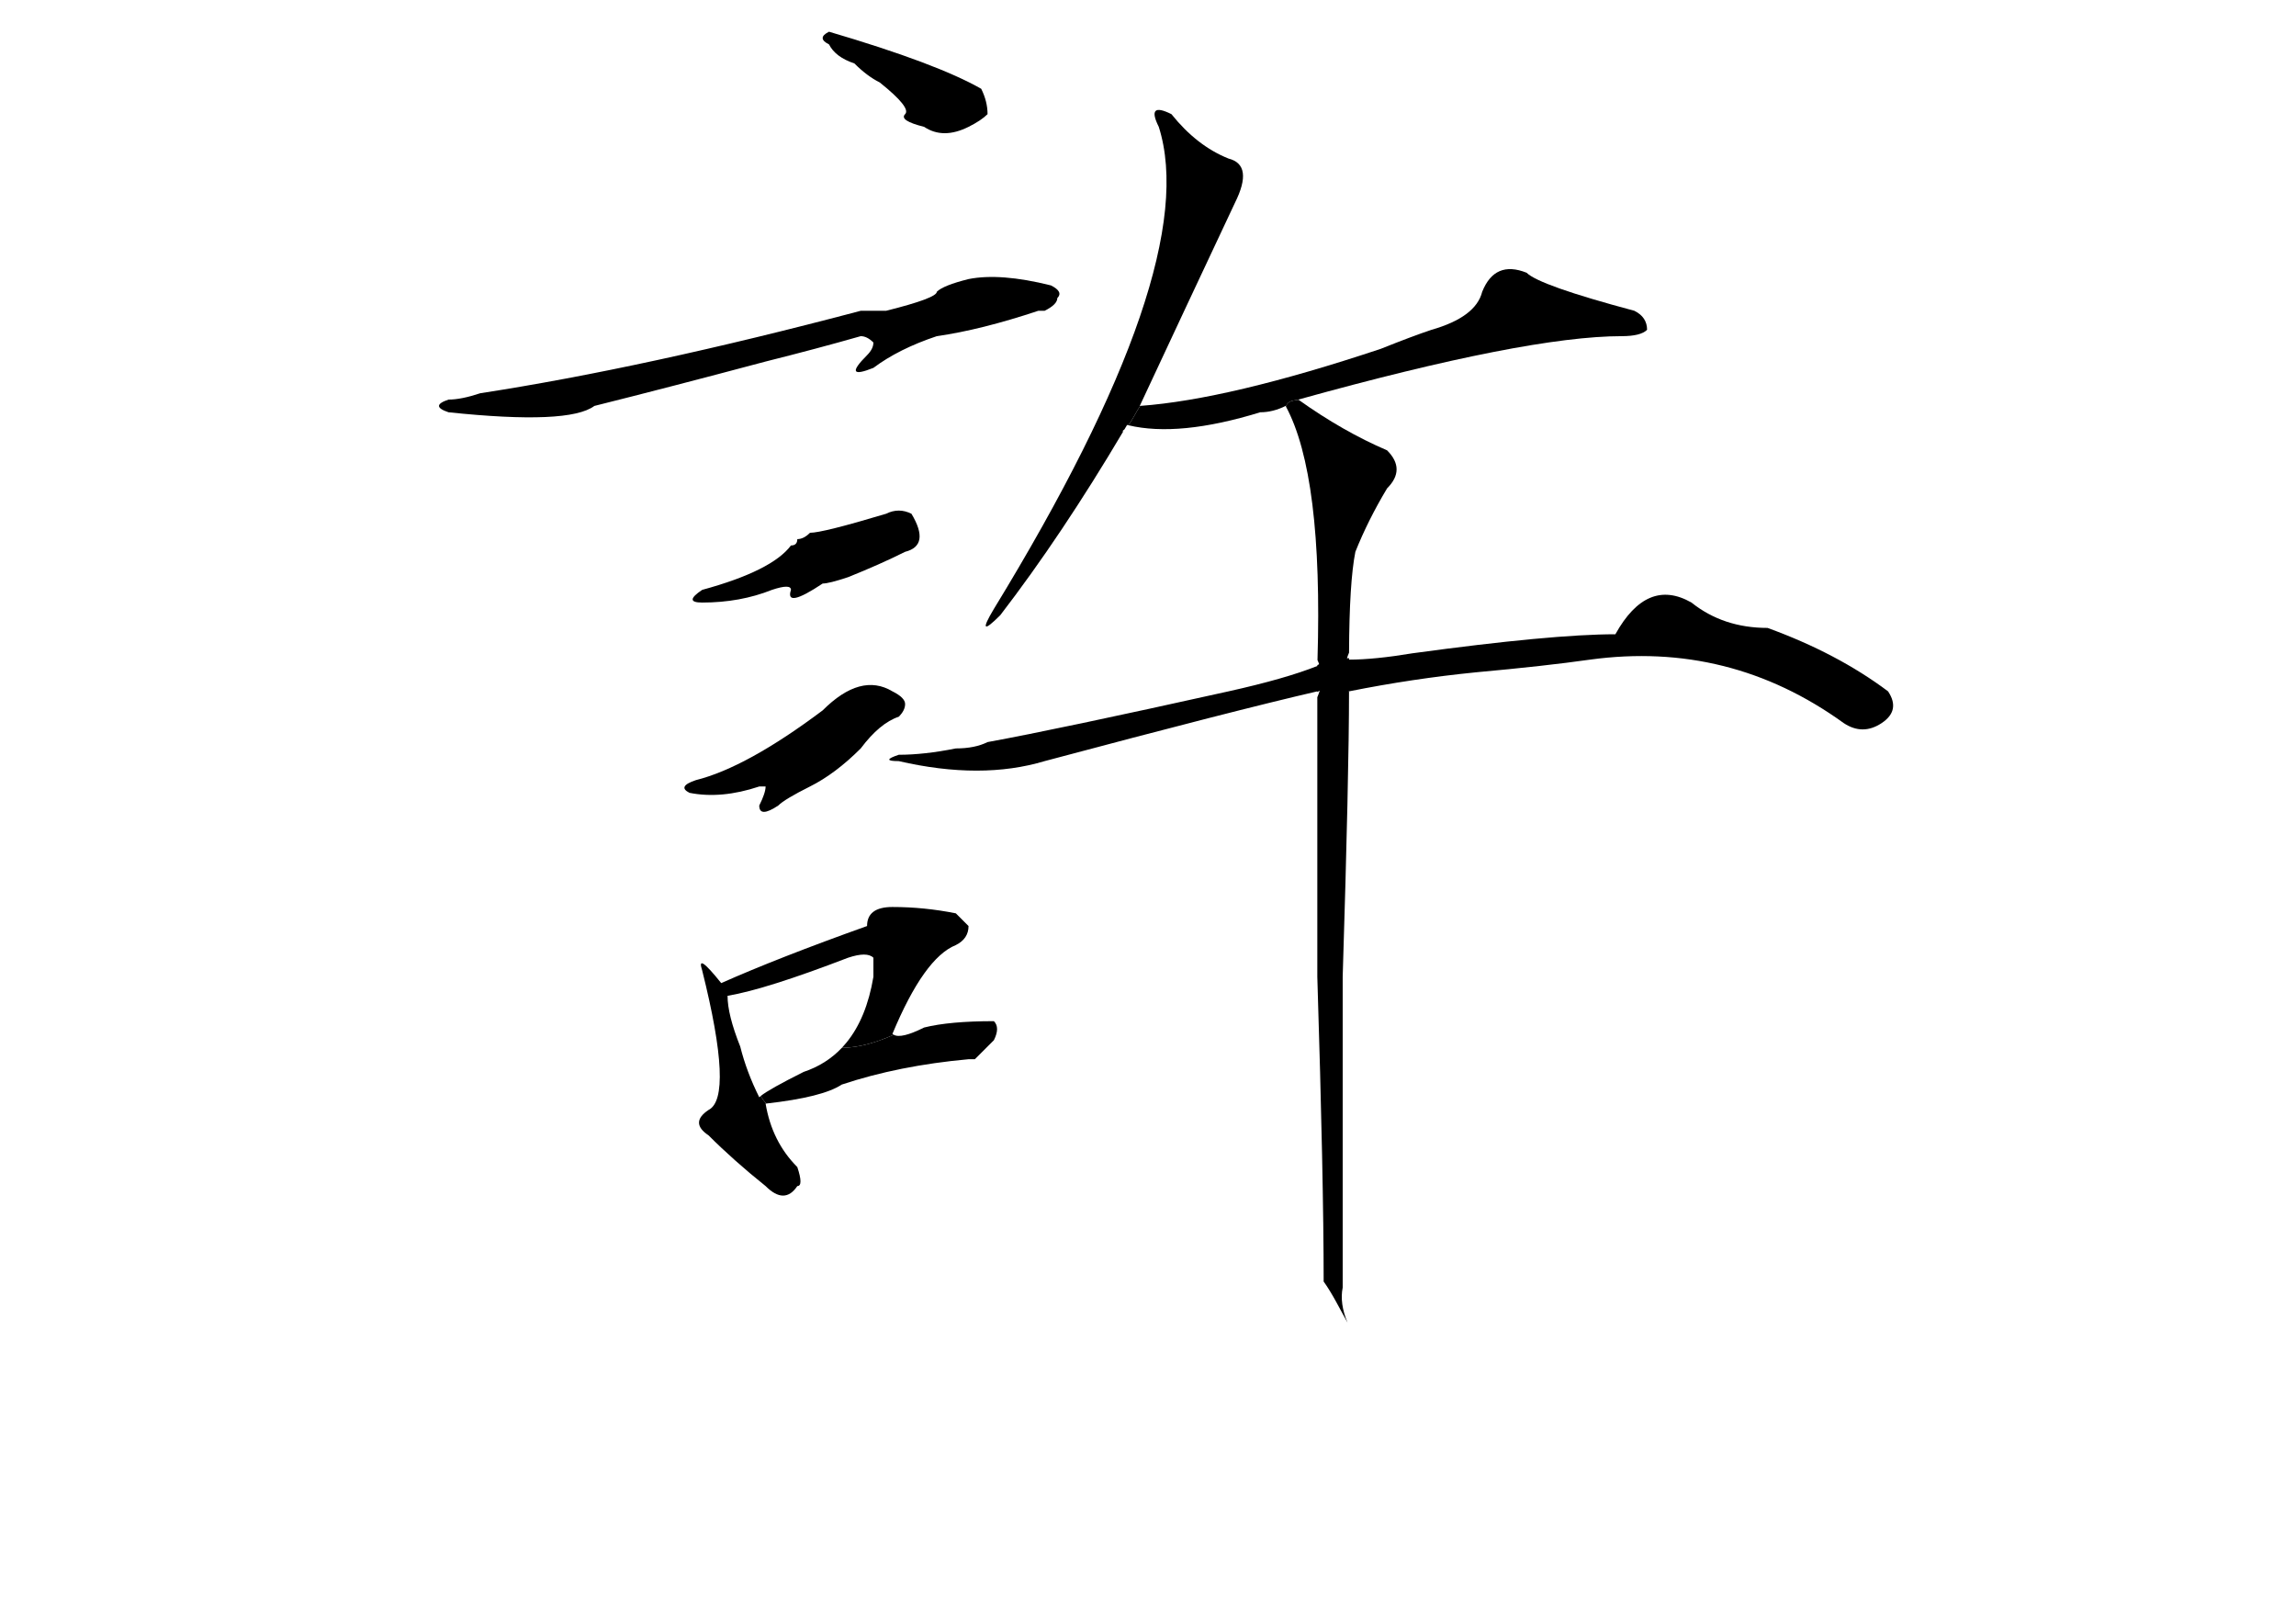
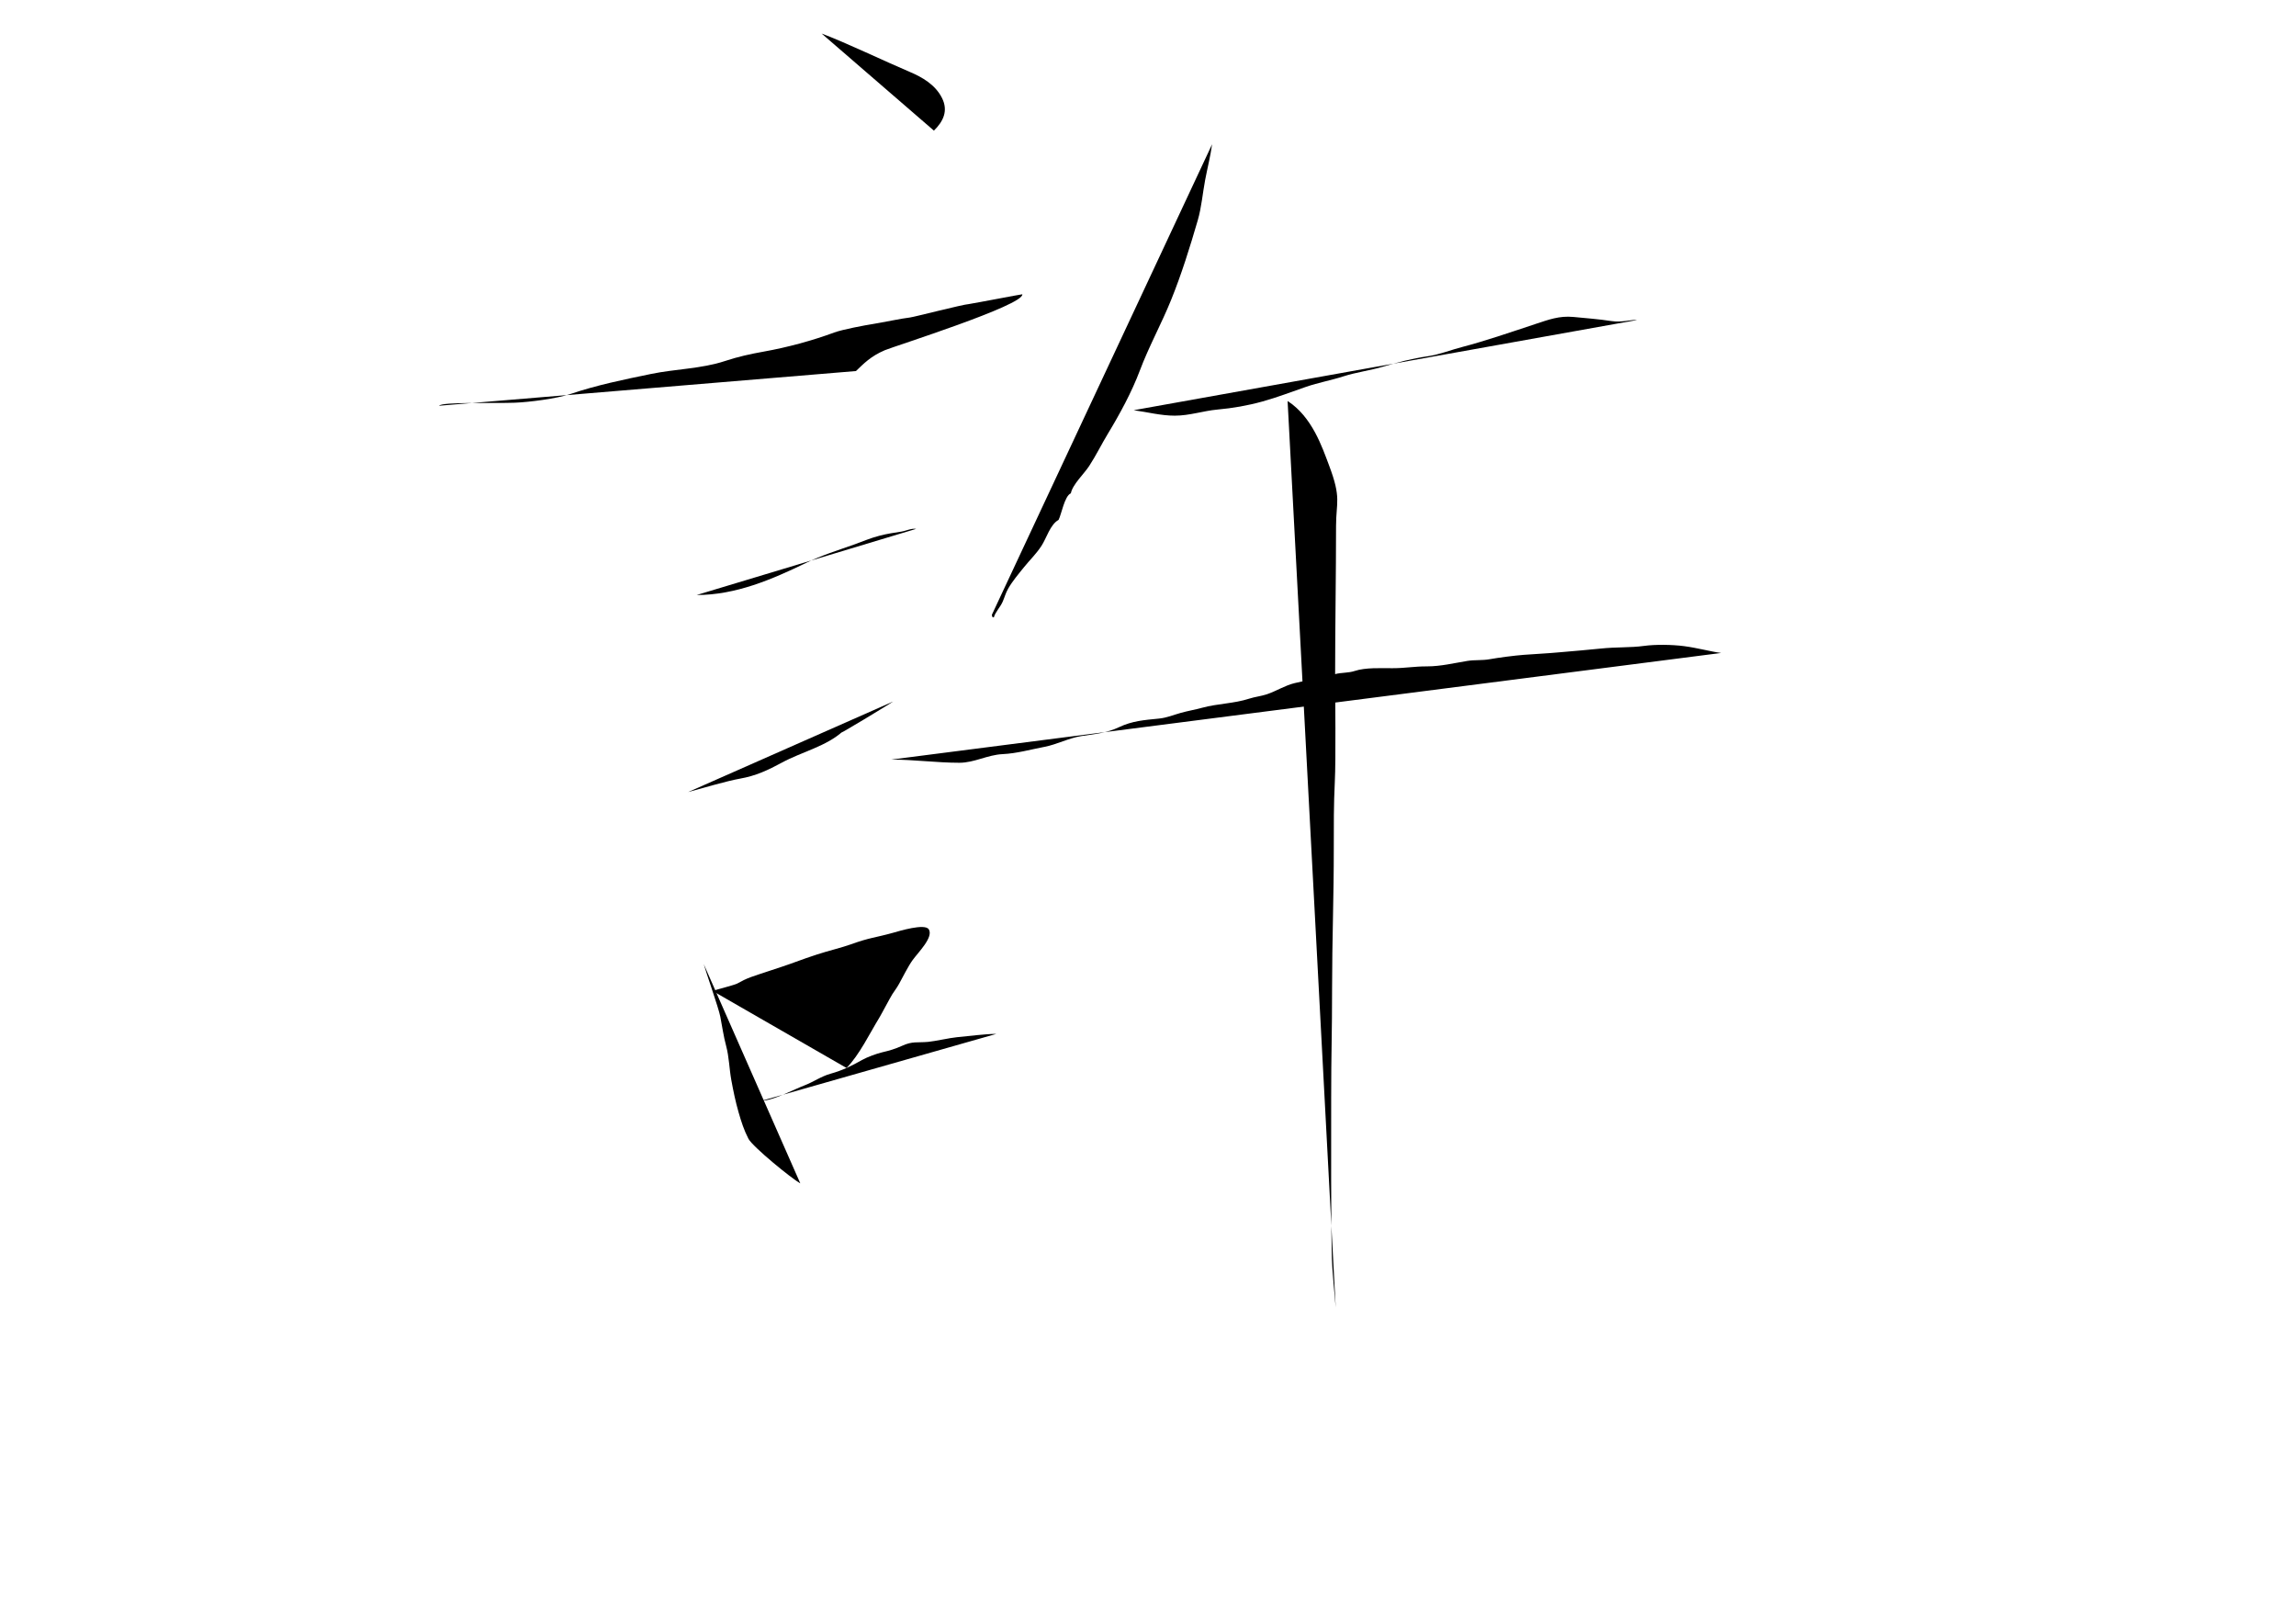
- <svg xmlns="http://www.w3.org/2000/svg" version="1.1" id="圖層_1" x="0px" y="0px" width="841.89px" height="595.281px" viewBox="0 0 841.89 595.281" enable-background="new 0 0 841.89 595.281" xml:space="preserve">
-   <path class="pen line-hsu-2" d="M315.607,123.242c1.55,0,3.101,0.775,4.651,2.325c0,1.55-0.775,3.101-2.326,4.651  c-6.201,6.201-5.426,7.751,2.326,4.65c6.201-4.65,13.952-8.526,23.253-11.626c10.852-1.55,23.253-4.651,37.205-9.301h2.325  c3.101-1.55,4.651-3.101,4.651-4.651c1.55-1.55,0.775-3.1-2.326-4.65c-12.401-3.101-22.478-3.875-30.229-2.325  c-6.201,1.55-10.076,3.1-11.626,4.65c0,1.55-6.201,3.875-18.603,6.976h-9.301c-52.707,13.952-99.213,24.028-139.519,30.229  c-4.651,1.55-8.526,2.325-11.627,2.325c-4.65,1.55-4.65,3.101,0,4.651c29.454,3.1,47.282,2.325,53.482-2.325  c18.603-4.651,39.53-10.077,62.784-16.277C293.129,129.442,304.755,126.342,315.607,123.242z" />
-   <path class="pen line-hsu-5" d="M350.487,334.845c-7.751-1.551-15.502-2.326-23.253-2.326c-6.201,0-9.301,2.326-9.301,6.977  c-21.703,7.752-39.53,14.727-53.482,20.928c-6.201-7.75-8.526-9.301-6.976-4.65c7.751,31.004,8.526,48.057,2.325,51.156  c-4.65,3.102-4.65,6.201,0,9.303c6.201,6.199,13.177,12.4,20.928,18.602c4.65,4.65,8.526,4.65,11.626,0c1.55,0,1.55-2.324,0-6.977  c-6.201-6.199-10.077-13.951-11.626-23.252c0.069-0.008,0.133-0.016,0.202-0.023c-0.777-0.889-1.44-1.817-1.988-2.775  c-0.209,0.169-0.396,0.33-0.539,0.473c-3.1-6.201-5.426-12.4-6.976-18.602c-3.1-7.752-4.65-13.953-4.65-18.604  c9.301-1.549,24.028-6.201,44.181-13.951c4.65-1.551,7.751-1.551,9.301,0v6.977c-1.694,10.162-5.024,18.22-9.958,24.217  c0.05,0.273,0.11,0.54,0.146,0.824c-0.036-0.284-0.095-0.551-0.146-0.824c-0.525,0.638-1.063,1.26-1.624,1.851  c6.788-0.121,13.021-2.167,19.04-4.811c-0.171-0.1-0.347-0.194-0.482-0.329c7.751-18.604,15.502-29.455,23.253-32.555  c3.1-1.551,4.65-3.877,4.65-6.977L350.487,334.845z" />
-   <path class="pen line-hsu-6" d="M364.438,374.375c-10.852,0-19.377,0.775-25.578,2.326c-5.66,2.829-9.36,3.699-11.145,2.655  c-6.019,2.644-12.252,4.689-19.04,4.811c-3.821,4.022-8.477,6.972-13.996,8.812c-8.444,4.222-13.682,7.162-15.738,8.828  c0.548,0.958,1.211,1.887,1.988,2.775c13.837-1.551,23.074-3.867,27.702-6.953c13.952-4.65,29.454-7.75,46.506-9.301h2.326  l6.976-6.977C365.989,378.251,365.989,375.925,364.438,374.375z" />
-   <path class="pen line-hsu-1" d="M338.86,46.506c4.65,3.1,10.076,3.1,16.277,0c3.101-1.55,5.426-3.101,6.976-4.651c0-3.1-0.775-6.201-2.325-9.301  c-10.852-6.201-29.454-13.177-55.808-20.928c-3.101,1.55-3.101,3.101,0,4.651c1.55,3.1,4.65,5.426,9.301,6.976  c3.1,3.101,6.201,5.426,9.301,6.976c7.751,6.201,10.852,10.077,9.301,11.626C330.334,43.406,332.659,44.956,338.86,46.506z" />
-   <path class="pen line-hsu-3" d="M301.655,213.929c1.55,0,4.65-0.775,9.301-2.325c7.751-3.101,14.727-6.201,20.928-9.301  c6.201-1.55,6.976-6.201,2.325-13.952c-3.101-1.55-6.201-1.55-9.301,0c-15.502,4.65-24.803,6.976-27.904,6.976  c-1.55,1.55-3.1,2.326-4.65,2.326c0,1.55-0.775,2.325-2.326,2.325c-4.65,6.201-15.502,11.626-32.554,16.277  c-4.65,3.101-4.65,4.651,0,4.651c9.301,0,17.828-1.55,25.579-4.651c4.65-1.55,6.976-1.55,6.976,0  C288.479,220.905,292.354,220.13,301.655,213.929z" />
-   <path class="pen line-hsu-4" d="M278.402,288.339h2.326c0,1.55-0.775,3.875-2.326,6.976c0,3.101,2.326,3.101,6.976,0  c1.55-1.55,5.426-3.875,11.626-6.976s12.402-7.751,18.603-13.952c4.651-6.201,9.301-10.077,13.952-11.627  c1.55-1.55,2.325-3.1,2.325-4.65s-1.55-3.101-4.651-4.651c-7.751-4.65-16.277-2.325-25.578,6.976  c-18.603,13.952-34.105,22.478-46.506,25.579c-4.651,1.55-5.426,3.1-2.325,4.65C260.575,292.214,269.101,291.439,278.402,288.339z" />
-   <path class="pen line-hsu-7" d="M417.921,148.82c10.852-23.253,22.477-48.057,34.879-74.41c4.65-9.301,3.875-14.727-2.324-16.277  c-7.752-3.101-14.729-8.526-20.93-16.277c-6.199-3.1-7.75-1.55-4.65,4.651c10.852,34.104-9.3,93.012-60.458,176.724  c-4.65,7.751-3.875,8.526,2.325,2.326c15.056-19.573,30.112-42.079,45.167-67.5c-0.16,0.049-0.322,0.084-0.486,0.084  c0.309-0.232,0.595-0.479,0.87-0.733c0.318-0.539,0.637-1.07,0.955-1.611c0.144,0.036,0.294,0.063,0.439,0.098  c1.78-2.252,2.864-4.914,4.372-7.087C418.029,148.811,417.973,148.816,417.921,148.82z" />
-   <path class="pen line-hsu-8" d="M476.133,146.549c-0.026-0.019-0.053-0.036-0.079-0.055c55.807-15.502,95.338-23.253,118.59-23.253  c4.65,0,7.752-0.775,9.303-2.325c0-3.101-1.551-5.426-4.652-6.976c-23.252-6.201-36.43-10.852-39.529-13.952  c-7.752-3.1-13.178-0.775-16.277,6.976c-1.551,6.201-7.752,10.852-18.604,13.952c-4.65,1.55-10.852,3.875-18.602,6.976  c-37.115,12.372-66.514,19.342-88.202,20.915c-1.507,2.173-2.591,4.834-4.372,7.087c12.347,2.958,28.473,1.381,48.392-4.748  c3.102,0,6.201-0.775,9.303-2.325c0.032,0.06,0.063,0.124,0.096,0.184C472.332,146.762,474.35,146.891,476.133,146.549z" />
-   <path class="pen line-hsu-10" d="M692.308,253.459c-12.402-9.301-27.129-17.052-44.182-23.253c-10.852,0-20.152-3.101-27.904-9.301  c-10.852-6.201-20.152-2.325-27.902,11.626c-15.502,0-40.307,2.325-74.41,6.976c-9.301,1.55-17.053,2.325-23.254,2.325  c0-0.187,0.001-0.364,0.002-0.55c-3.873,0.223-7.746,0.519-11.619,2.549c-0.004,0.109-0.006,0.216-0.01,0.326  c-7.75,3.101-18.602,6.201-32.553,9.301c-41.856,9.301-71.311,15.502-88.363,18.603c-3.101,1.55-6.976,2.326-11.626,2.326  c-7.751,1.55-14.727,2.325-20.928,2.325c-4.651,1.55-4.651,2.325,0,2.325c20.152,4.651,37.98,4.651,53.482,0  c46.505-12.402,79.835-20.928,99.988-25.579v0.264c3.895-2.702,7.788-1.388,11.683-0.274c15.483-3.095,30.967-5.417,46.45-6.965  c17.053-1.55,31.006-3.101,41.855-4.651c34.105-4.65,65.109,3.101,93.014,23.253c4.65,3.1,9.301,3.1,13.951,0  C694.632,261.985,695.408,258.11,692.308,253.459z" />
-   <path class="pen line-hsu-9" d="M494.663,239.286c0.068-17.257,0.841-29.593,2.319-36.983c3.1-7.751,6.975-15.502,11.627-23.253  c4.65-4.651,4.65-9.301,0-13.952c-10.825-4.639-21.65-10.823-32.476-18.548c-1.783,0.341-3.802,0.212-4.634,2.455  c9.086,16.828,12.948,47.831,11.594,92.996c2.016,4.325,1.842,9.404-0.064,13.611v102.488c1.551,49.605,2.326,86.811,2.326,111.613  c-0.031-0.006-0.059-0.009-0.089-0.015c3.371,4.688,5.971,10.126,8.842,15.204c-1.962-4.679-2.556-8.967-1.776-12.863V358.099  c1.546-49.527,2.321-84.373,2.324-104.541C492.753,249.112,492.596,243.953,494.663,239.286z" />
+ <svg xmlns="http://www.w3.org/2000/svg" version="1.1" id="hsu" x="0px" y="0px" viewBox="0 0 841.89 595.281" xml:space="preserve">
+   <path class="pen line-hsu-1" d="M301.278,12.307  c8.203,3.004,23.951,10.529,32.222,14.015c4.718,1.988,9.45,4.736,11.894,9.574c2.401,4.754,0.464,8.621-2.949,11.994" />
+   <path class="pen line-hsu-2" d="M160.986,148.752  c1.136-1.479,20.125-0.813,27.792-1.112c5.296-0.207,15.356-1.485,20.388-3.194c9.605-3.263,19.678-5.31,29.586-7.355  c8.769-1.811,18.497-1.896,26.968-4.7c4.872-1.613,9.348-2.602,14.393-3.501c8.563-1.526,17.716-4.005,25.769-6.982  c3.028-1.12,11.182-2.655,14.563-3.184c2.648-0.415,10.608-2.064,13.25-2.333c1.374-0.14,19.367-4.792,21.583-4.917  c2.598-0.4,19.42-3.646,19.583-3.583c0.72,3.991-47.218,19.131-50.414,20.5c-5.253,2.25-7.735,4.921-10.585,7.639" />
+   <path class="pen line-hsu-3" d="M255.445,218.14c14.313,0,27.552-5.662,40.194-11.806  c5.729-2.784,11.478-4.544,17.368-6.64c3.347-1.191,6.271-2.49,9.688-3.348c2.63-0.661,5.063-1.042,7.762-1.444  c1.726-0.256,3.625-1.284,5.487-1.013" />
+   <path class="pen line-hsu-4" d="M252.311,290.386  c4.637-1.249,14.239-4.086,19.073-4.934c5.712-1.002,10.242-3.103,15.304-5.859c7.264-3.955,16.401-5.979,22.469-11.576  c-5.966,4.115,20.402-11.944,18.164-10.751" />
+   <path class="pen line-hsu-5" d="M258.033,353.434  c0.916,3.262,5.431,15.973,6.074,19.248c0.695,3.542,1.196,7.257,2.143,10.746c1.119,4.126,1.142,8.373,1.907,12.546  c0.744,4.059,1.533,7.875,2.667,11.824c0.996,3.47,1.985,6.553,3.625,9.713c1.489,2.871,15.926,14.688,18.999,16.322" />
+   <path class="pen line-hsu-6" d="M261.241,363.26c0.071-0.039,8.149-2.159,9.033-2.652  c1.67-0.932,3.292-1.759,5.171-2.431c3.512-1.257,10.565-3.462,14.125-4.743c6.375-2.294,6.244-2.271,10.125-3.544  c3.775-1.237,9.231-2.554,12.572-3.768c6.611-2.403,8.563-2.304,15.182-4.148c2.204-0.614,11.705-3.554,13.121-1.257  c1.779,2.886-3.811,8.349-5.921,11.248c-1.618,2.224-3.61,6.261-4.961,8.688c-1.028,1.848-1.356,2.05-2.5,3.856  c-0.828,1.308-3.979,7.317-4.792,8.642c-3.405,5.541-7.341,13.703-11.995,18.386" />
+   <path class="pen line-hsu-7" d="M279.445,403.515c3.996,0.002,11.899-4.22,15.525-5.592c3.248-1.229,6.138-3.329,9.6-4.289  c4.36-1.209,7.683-2.853,11.588-5.062c1.795-1.016,5.278-2.304,7.287-2.77c2.628-0.609,4.837-1.257,7.375-2.413  c3.796-1.729,5.429-1.063,9.499-1.421c2.479-0.219,8.007-1.481,10.501-1.704c4.141-0.371,10.361-1.227,14.525-1.227" />
+   <path class="pen line-hsu-8" d="M444.445,52.89c-0.61,4.465-1.729,8.76-2.563,13.18c-0.884,4.689-1.322,9.983-2.674,14.633  c-2.938,10.112-6.008,19.901-9.813,29.313c-3.534,8.743-8.116,16.982-11.456,25.868c-2.932,7.802-7.346,15.95-11.675,23.074  c-2.371,3.902-4.299,7.908-6.881,11.876c-1.846,2.836-6.125,6.82-6.724,10.013c-2.33,0.989-3.441,7.717-4.506,9.75  c-3.091,1.71-4.404,6.678-6.277,9.535c-1.966,3-4.279,5.174-6.362,7.765c-2.188,2.722-4.264,5.144-5.867,7.944  c-0.88,1.537-1.308,3.207-2.001,4.78c-0.887,2.011-2.606,3.633-3.243,5.736c-0.662,0.015-0.582-0.405-0.708-0.968" />
+   <path class="pen line-hsu-9" d="M415.695,150.39c4.943,0.659,9.913,2,15.063,2c5.46,0,10.391-1.76,15.676-2.243  c5.643-0.515,11.008-1.44,16.462-2.952c5.644-1.564,10.584-3.517,15.995-5.374c4.592-1.575,9.155-2.369,13.775-3.863  c4.616-1.493,9.754-2.122,14.522-3.552c5.315-1.594,10.748-2.982,16.238-3.781c4.586-0.667,8.581-2.364,13.019-3.492  c3.82-0.971,8.985-2.586,12.625-3.744c5.5-1.75,6.938-2.313,14-4.625c4.668-1.528,8.648-3.064,13.875-2.563  c4.418,0.423,9.528,0.821,13.875,1.5c4,0.625,7.538-0.647,9.438-0.375" />
+   <path class="pen line-hsu-10" d="M326.778,278.474c8.318,0,16.701,1.165,25,1.167c5.517,0.001,10.304-2.908,15.87-3.167  c5.134-0.238,10.264-1.698,15.296-2.658c4.702-0.896,8.949-3.266,13.663-3.972c4.822-0.722,9.155-1.089,13.694-3.24  c4.963-2.352,9.335-2.624,14.717-3.168c2.848-0.288,5.243-1.327,7.966-2.088c2.566-0.717,5.223-1.163,7.806-1.87  c5.711-1.563,11.636-1.506,17.283-3.345c2.062-0.671,4.367-0.895,6.492-1.614c3.524-1.192,6.622-3.237,10.175-4.083  c6.5-1.546,9.704-1.963,14.821-3.296c2.392-0.623,4.854-0.377,7.199-1.158c3.926-1.307,9.563-1.007,13.767-1.009  c4.906-0.001,7.767-0.667,12.704-0.667c5.092,0,9.89-1.203,14.833-2.004c2.675-0.434,5.439-0.131,8.135-0.617  c3.323-0.599,9.223-1.362,12.495-1.608c5.813-0.438,8.105-0.473,13.188-0.938c6.409-0.586,9.326-0.758,14.759-1.337  c6.221-0.663,11.141-0.304,16.137-0.997c4.256-0.59,10.458-0.481,14.75,0.083c5.053,0.665,9.714,1.999,13.584,2.5" />
+   <path class="pen line-hsu-11" d="M472.132,147.015c9,5.813,12.664,16.89,15.188,23.563c4.625,12.229,2.578,13.377,2.578,22.322  c0,17.581-0.333,36.477-0.336,54.241c-0.001,8.561,0.312,30.936-0.117,39.5c-0.408,8.153-0.385,16.256-0.375,24.25  c0.021,17.576-0.625,34.029-0.625,51.25c0,17.411-0.333,23.071-0.333,40.496c0,17.167-0.109,43.166,0.25,58.755  c0.093,4.01,1.083,14.083,1.416,18" />
</svg>
